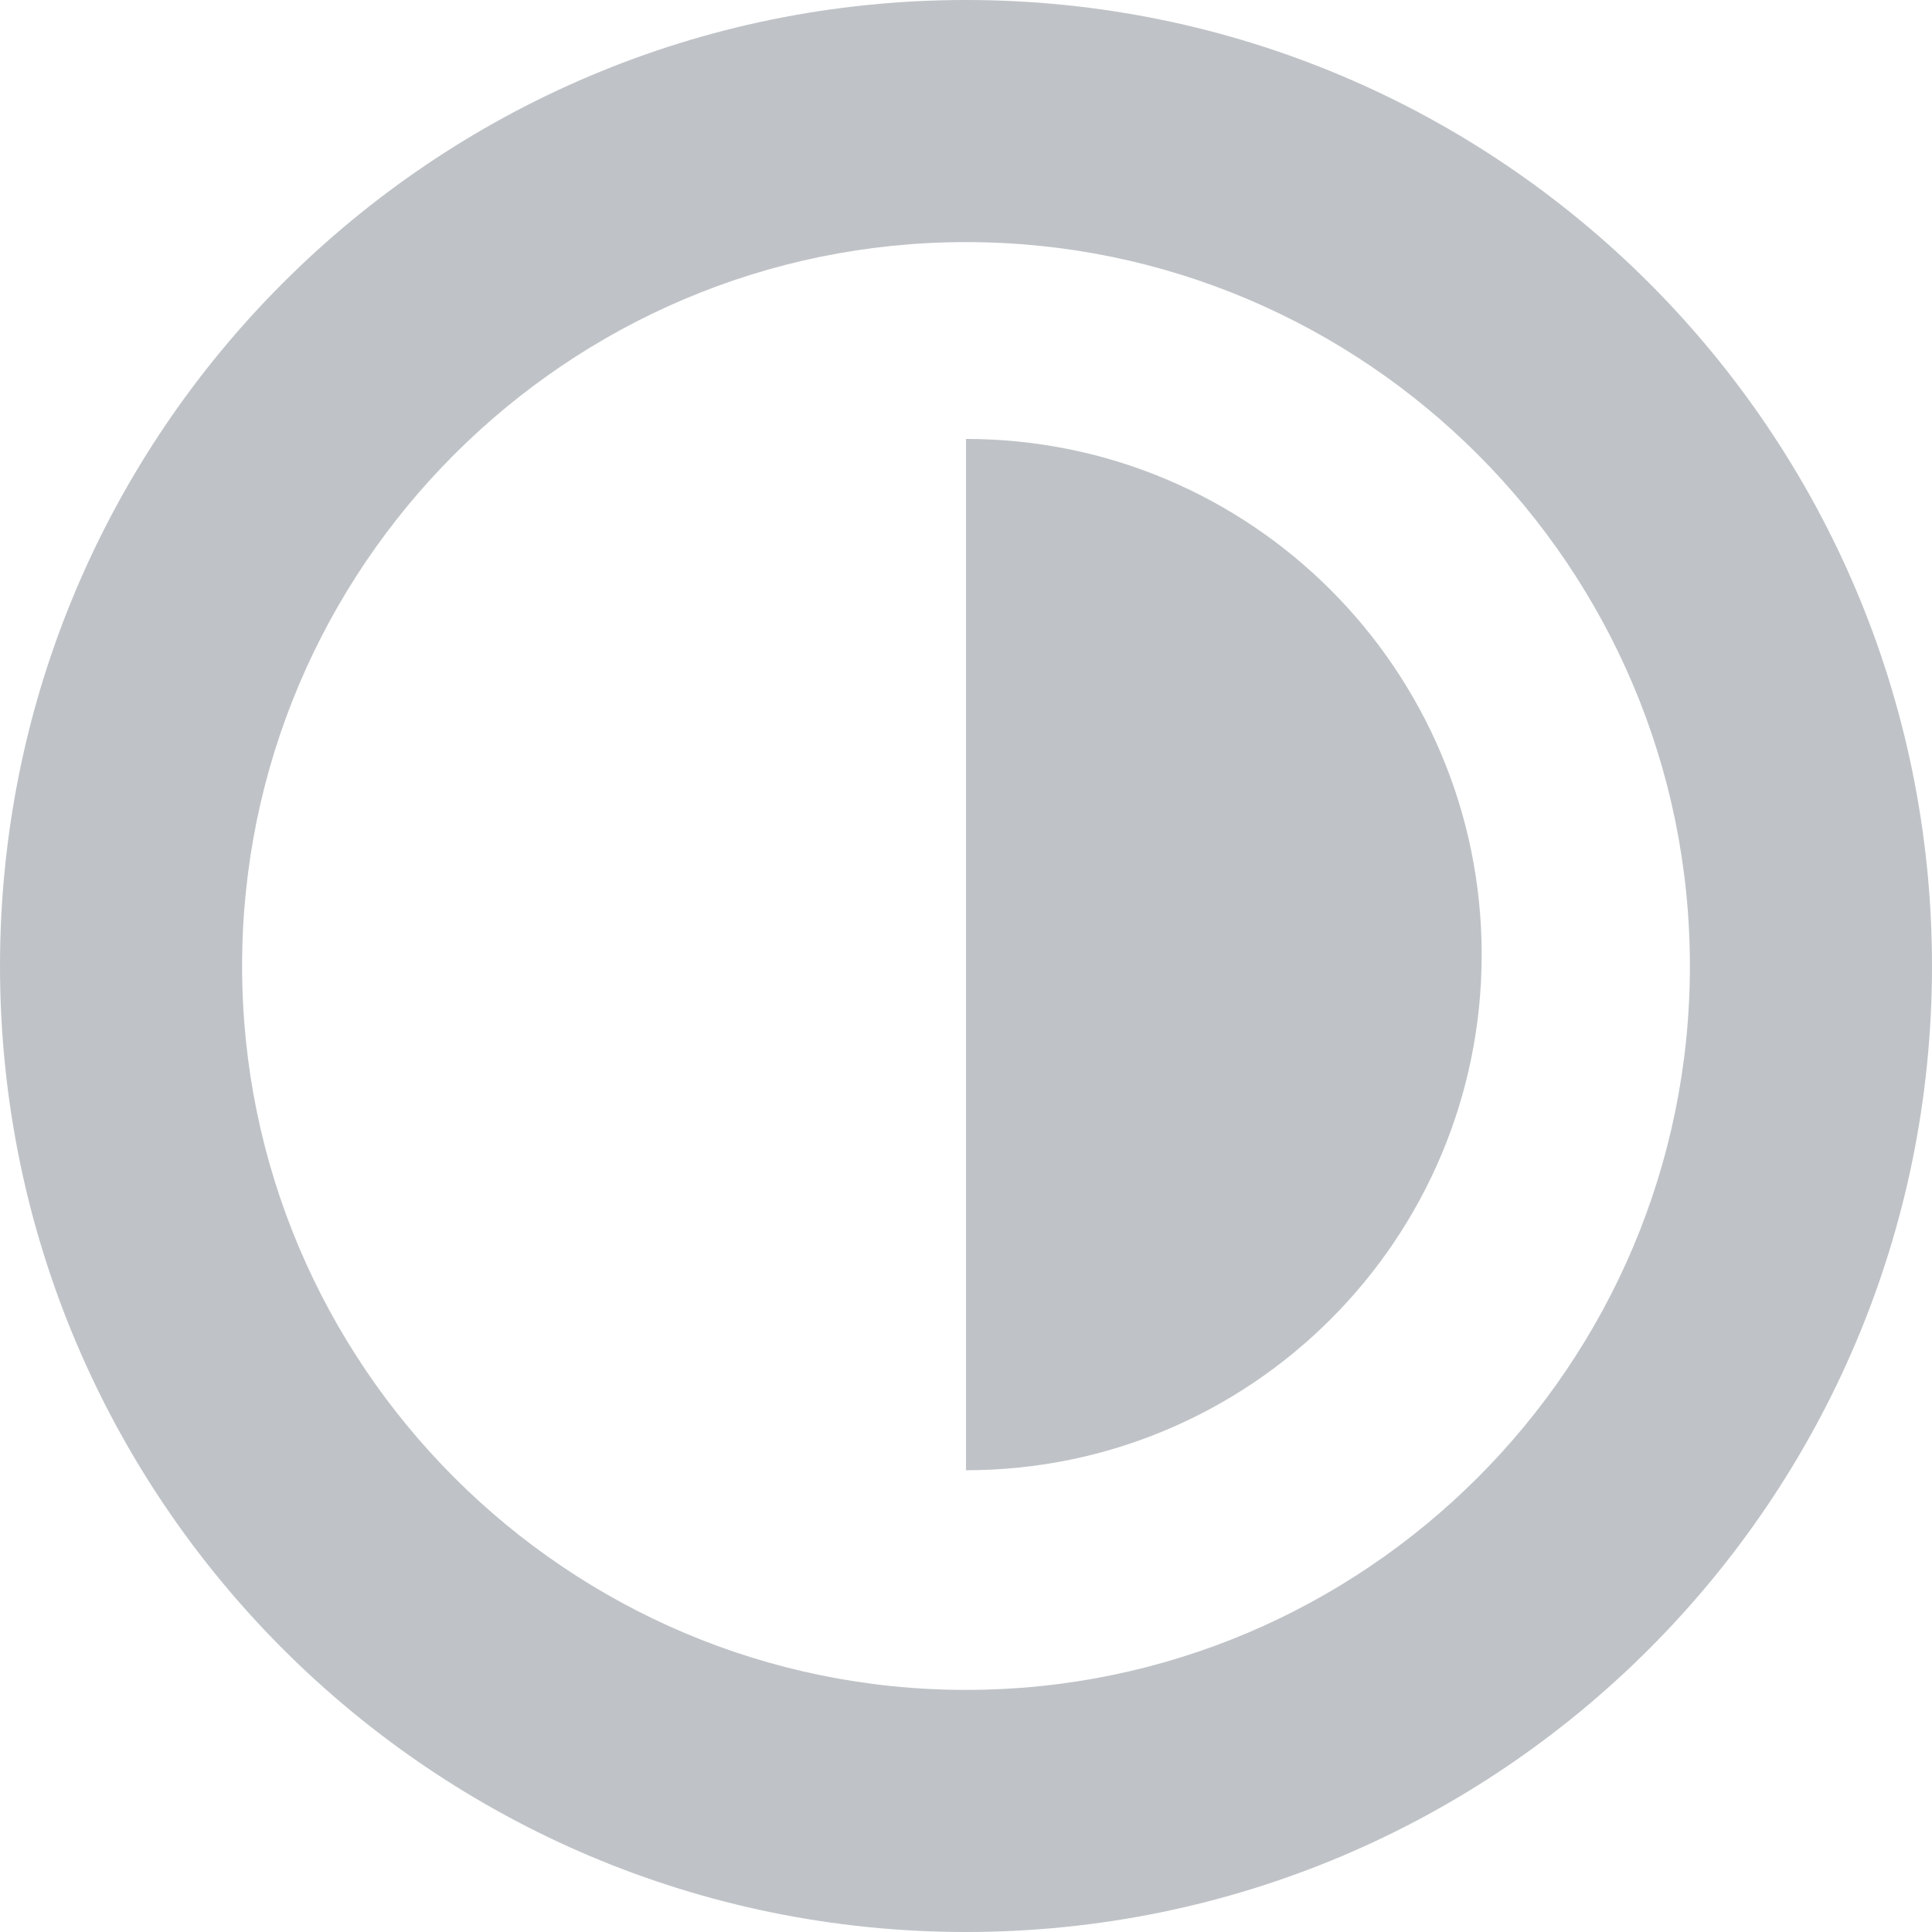
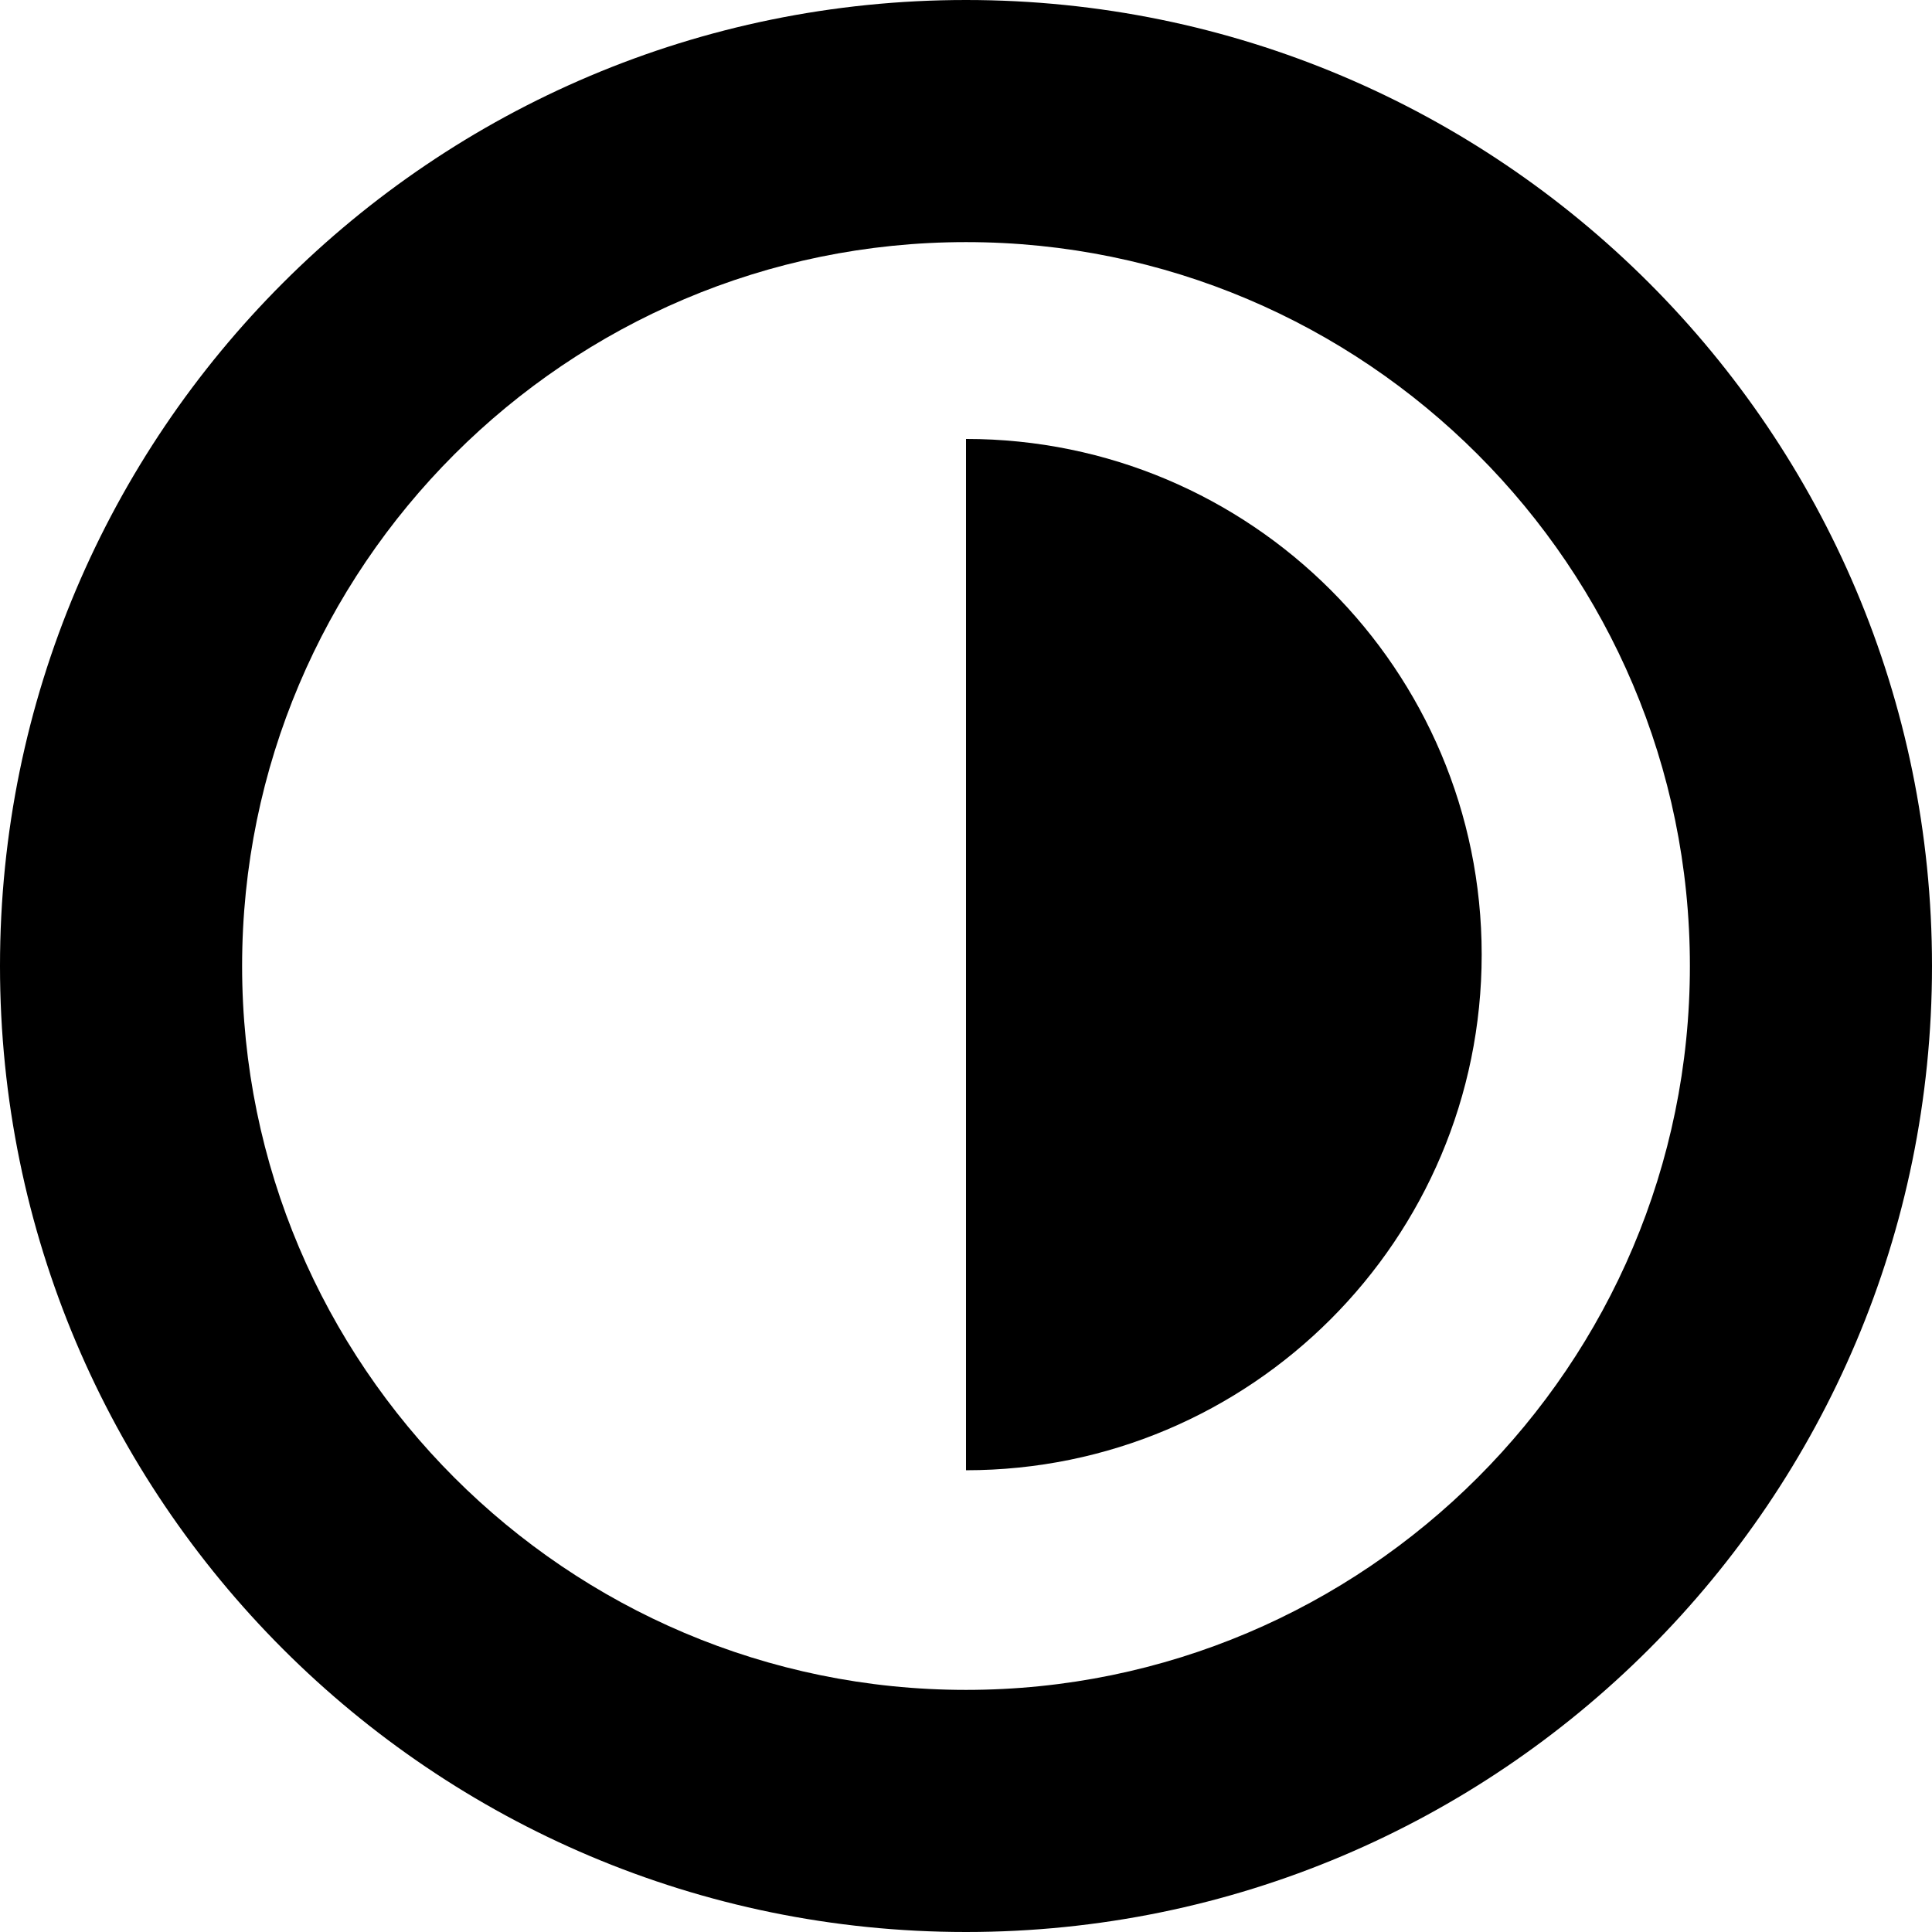
<svg xmlns="http://www.w3.org/2000/svg" version="1.0" id="Layer_1" x="0px" y="0px" width="31.92px" height="31.92px" viewBox="-35.422 -7.96 31.92 31.92" enable-background="new -35.422 -7.96 31.92 31.92" xml:space="preserve">
-   <style>
-     .editor-contrast-ico {
-       fill: rgba(40, 54, 69, 0.3);
-     }
- 
-     svg:hover .editor-contrast-ico {
-       fill: rgba(40, 54, 69, 0.5);
-     }
-   </style>
-   <path class="editor-contrast-ico" fill="#231F20" d="M-19.462-3.96c6.595,0,11.96,5.365,11.96,11.96s-5.365,11.96-11.96,11.96S-31.422,14.595-31.422,8 S-26.057-3.96-19.462-3.96 M-19.462-7.96c-8.814,0-15.96,7.145-15.96,15.96c0,8.813,7.146,15.96,15.96,15.96S-3.502,16.813-3.502,8 C-3.502-0.815-10.648-7.96-19.462-7.96L-19.462-7.96z" />
-   <path class="editor-contrast-ico" d="M-19.462,16.331c4.706,0,8.52-3.813,8.52-8.52c0-4.705-3.813-8.519-8.52-8.519" />
+   <g>
+     <path class="editor-contrast-ico" d="M-19.462-3.96c6.595,0,11.96,5.365,11.96,11.96s-5.365,11.96-11.96,11.96S-31.422,14.595-31.422,8 S-26.057-3.96-19.462-3.96 M-19.462-7.96c-8.814,0-15.96,7.145-15.96,15.96c0,8.813,7.146,15.96,15.96,15.96S-3.502,16.813-3.502,8 C-3.502-0.815-10.648-7.96-19.462-7.96L-19.462-7.96z" />
+     <path class="editor-contrast-ico" d="M-19.462,16.331c4.706,0,8.52-3.813,8.52-8.52c0-4.705-3.813-8.519-8.52-8.519" />
+   </g>
</svg>
